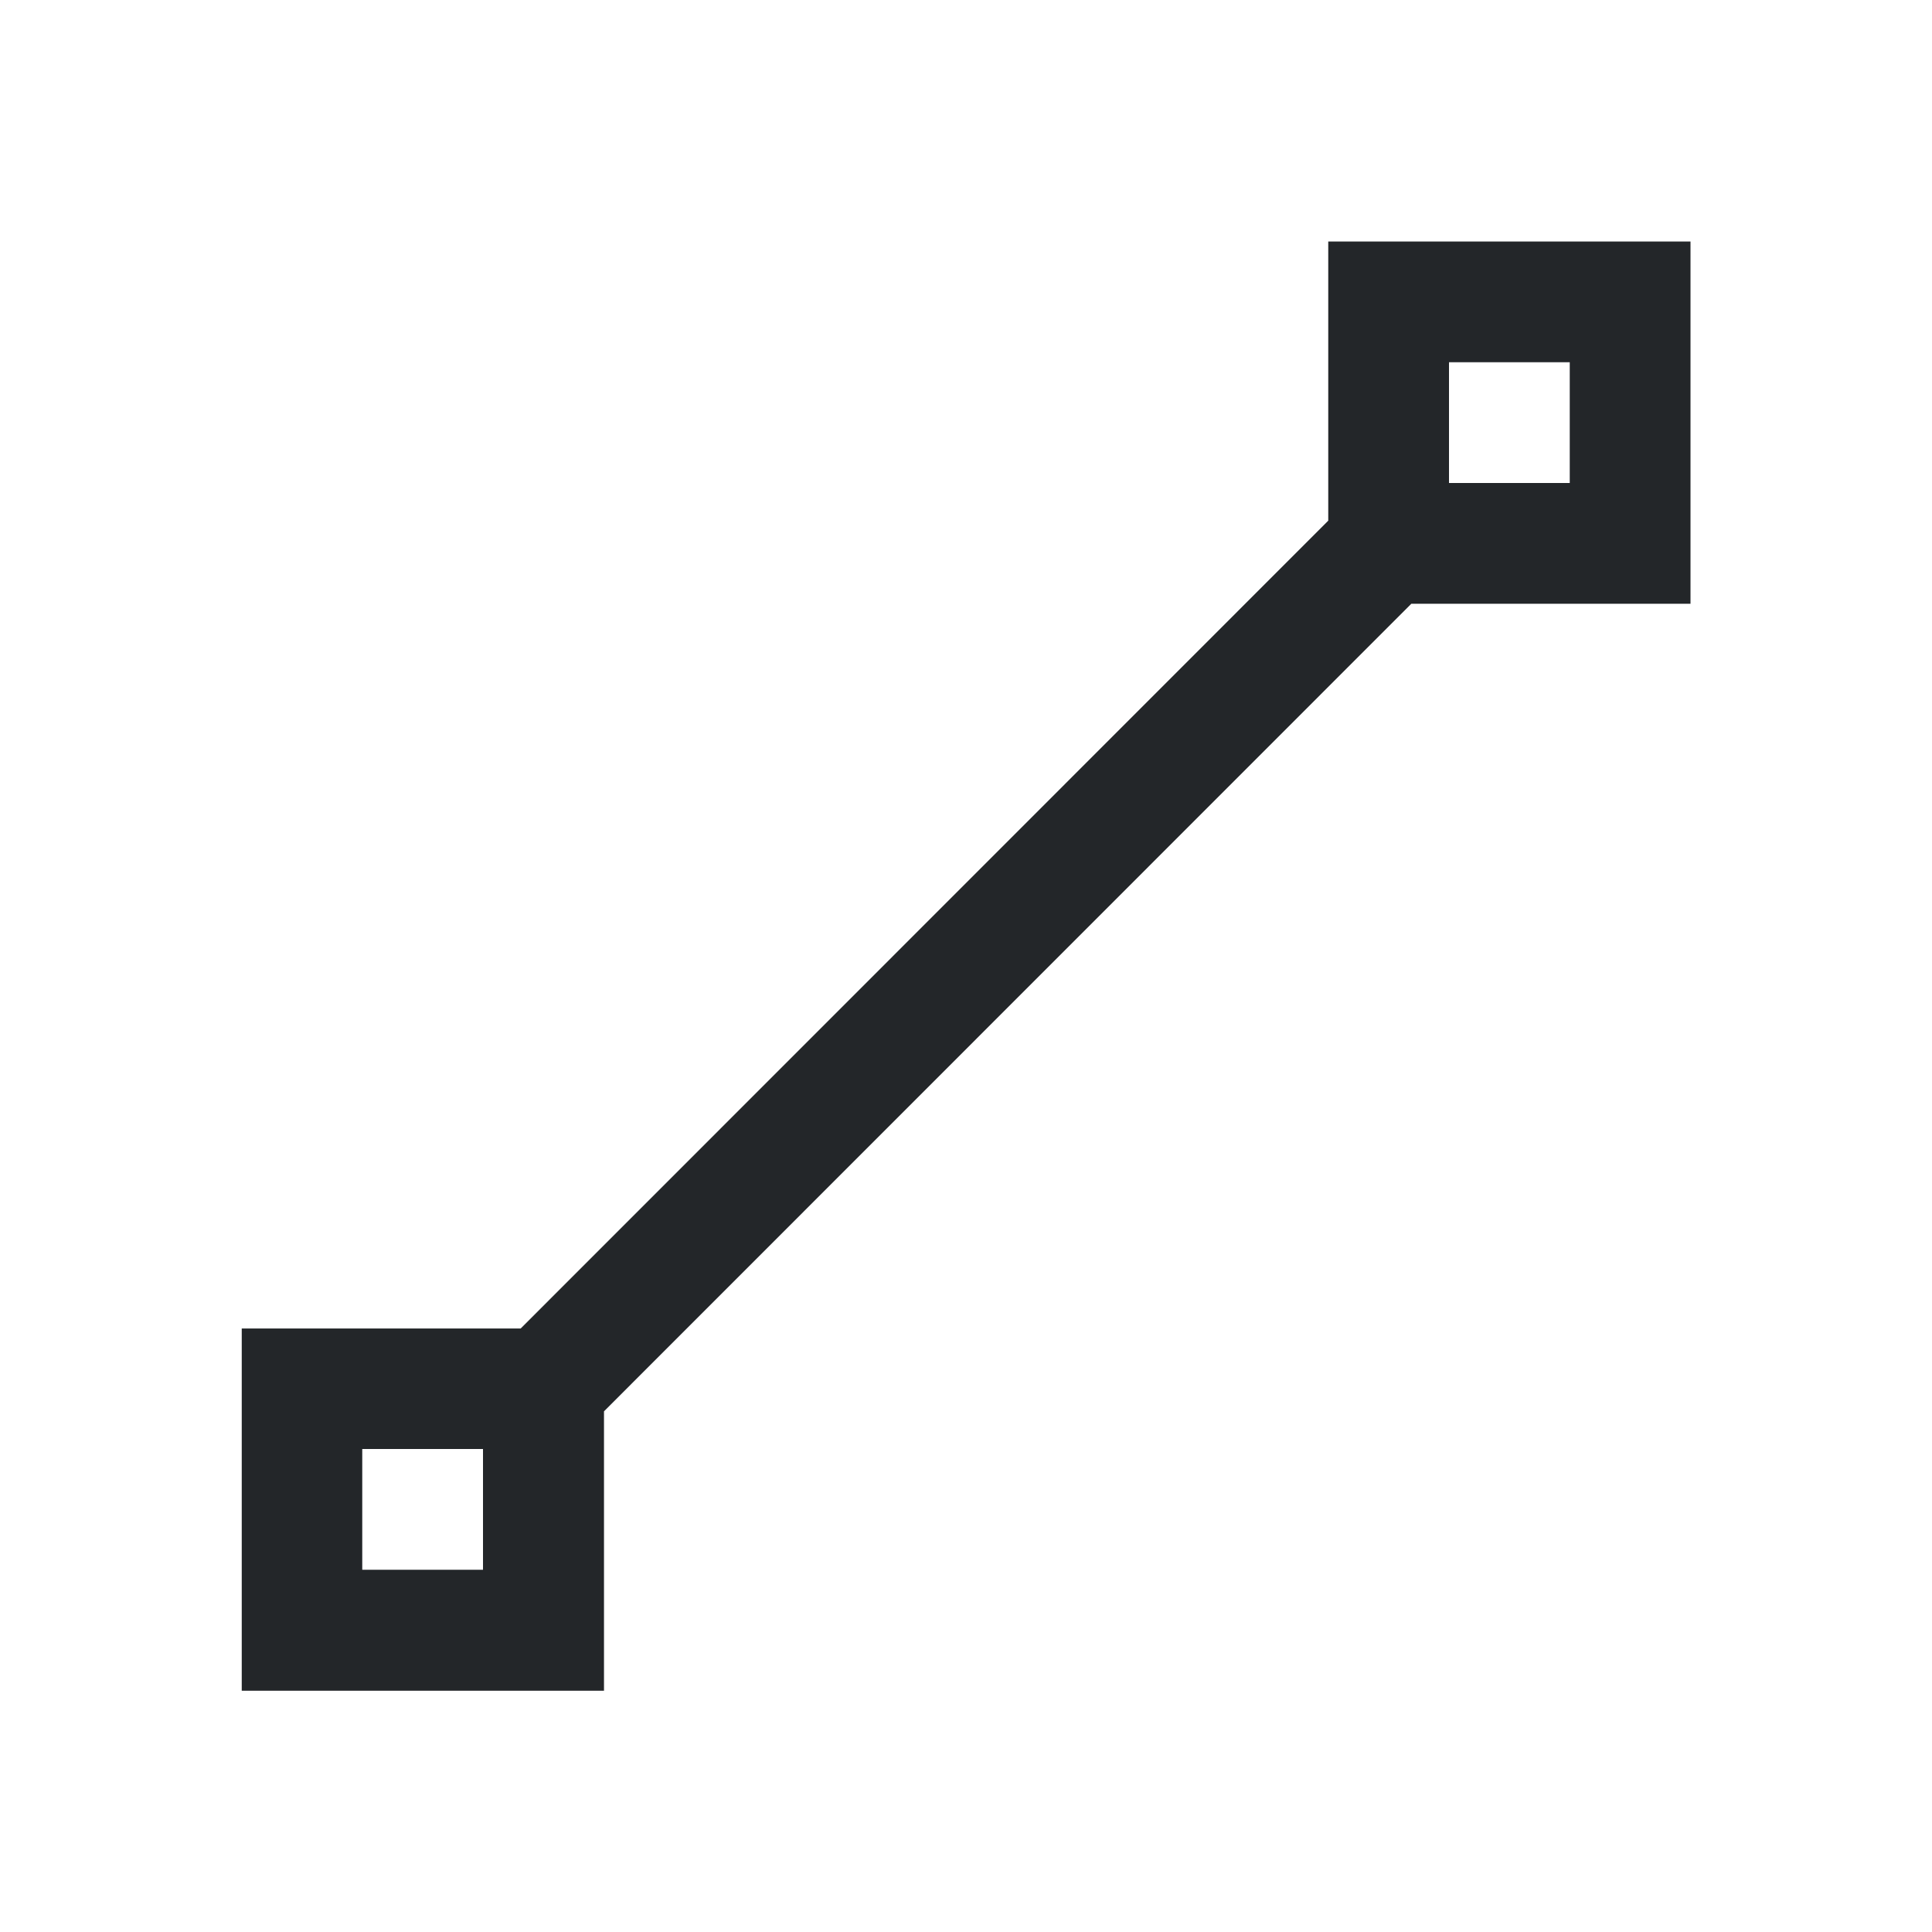
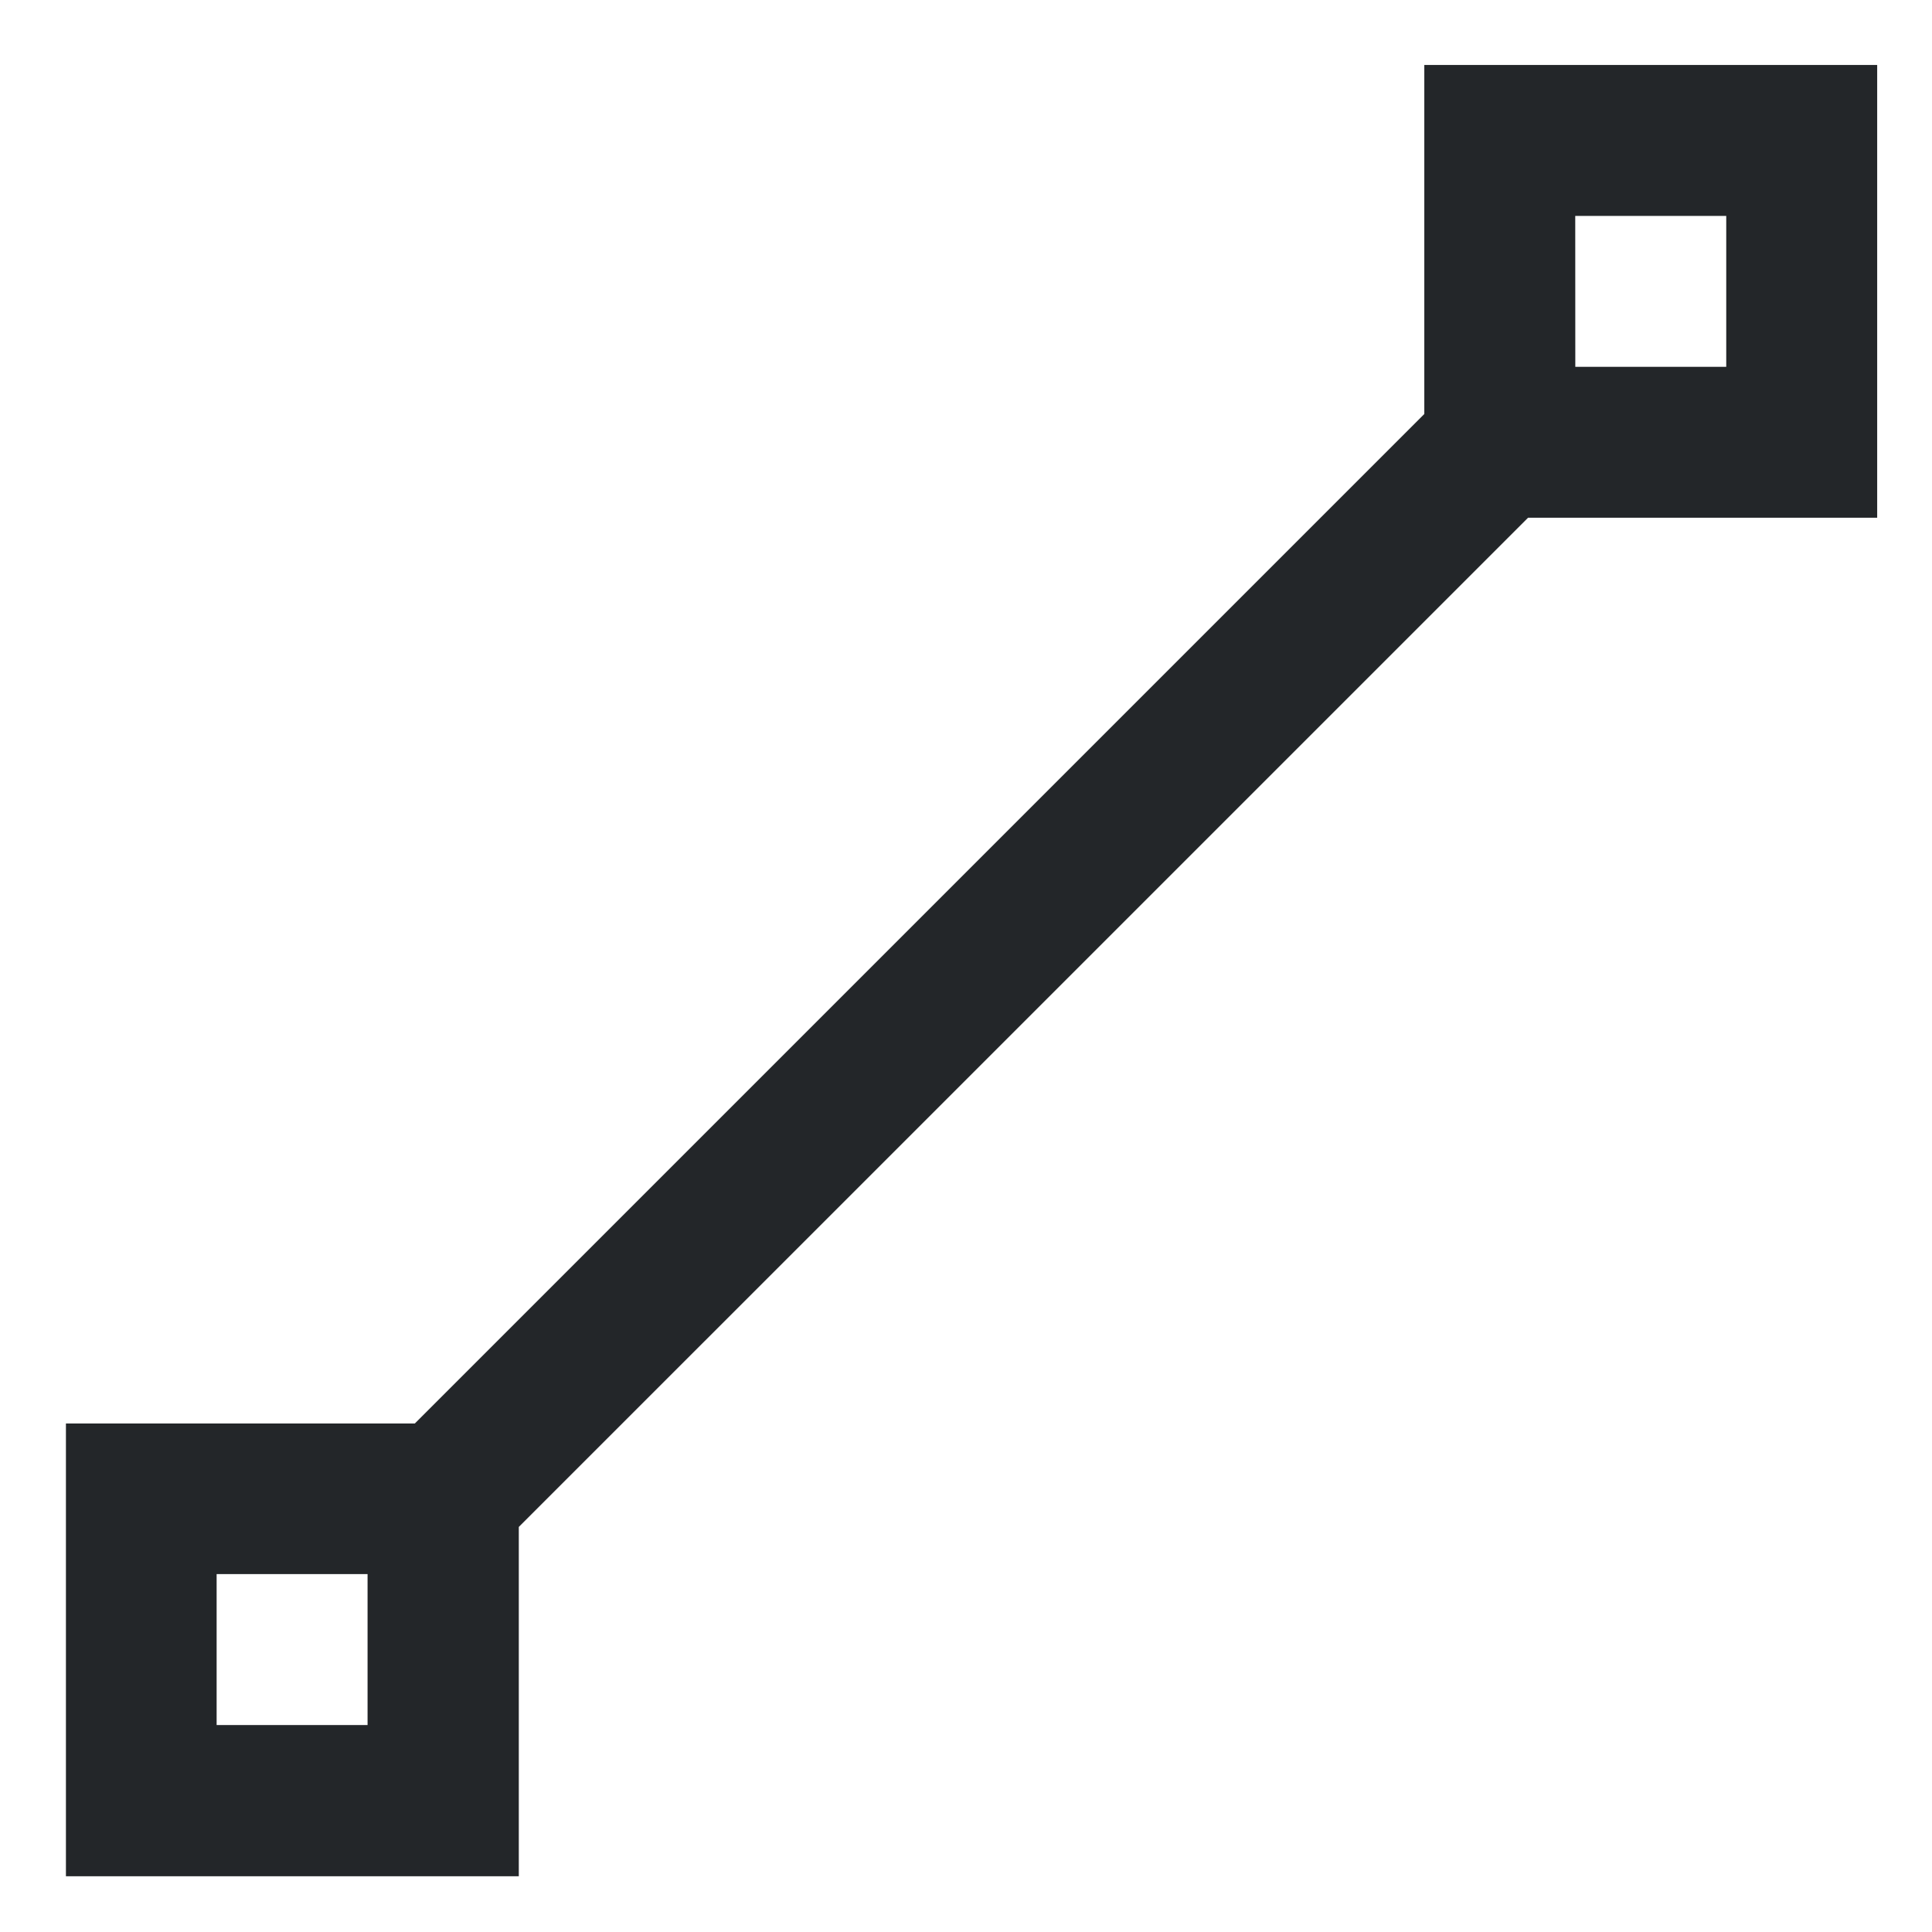
- <svg xmlns="http://www.w3.org/2000/svg" viewBox="0 0 16 16">
+ <svg xmlns="http://www.w3.org/2000/svg" viewBox="0 0 32 32" version="1.1" id="svg6" width="32" height="32">
  <defs id="defs3051">
    <style type="text/css" id="current-color-scheme">
      .ColorScheme-Text {
        color:#232629;
      }
      </style>
  </defs>
-   <path style="fill:currentColor;fill-opacity:1;stroke:none" d="M 11 2 L 11 4.312 L 4.312 11.002 L 2.002 11.002 L 2.002 14.002 L 5.002 14.002 L 5.002 11.688 L 11.688 5 L 14 5 L 14 2 L 11 2 z M 12 3 L 13 3 L 13 4 L 12 4 L 12 3 z M 3 12 L 4 12 L 4 13 L 3 13 L 3 12 z " class="ColorScheme-Text" />
+   <path style="fill:currentColor;fill-opacity:1;stroke:none;stroke-width:2.5" d="M 23.591,1.076 V 6.857 L 6.87,23.578 H 1.092 v 7.499 h 7.501 V 25.291 L 25.31,8.575 h 5.782 v -7.499 z m 2.5,2.5 H 28.592 V 6.076 H 26.092 Z M 3.588,26.072 h 2.5 v 2.5 H 3.588 Z" class="ColorScheme-Text" id="path4" />
</svg>
